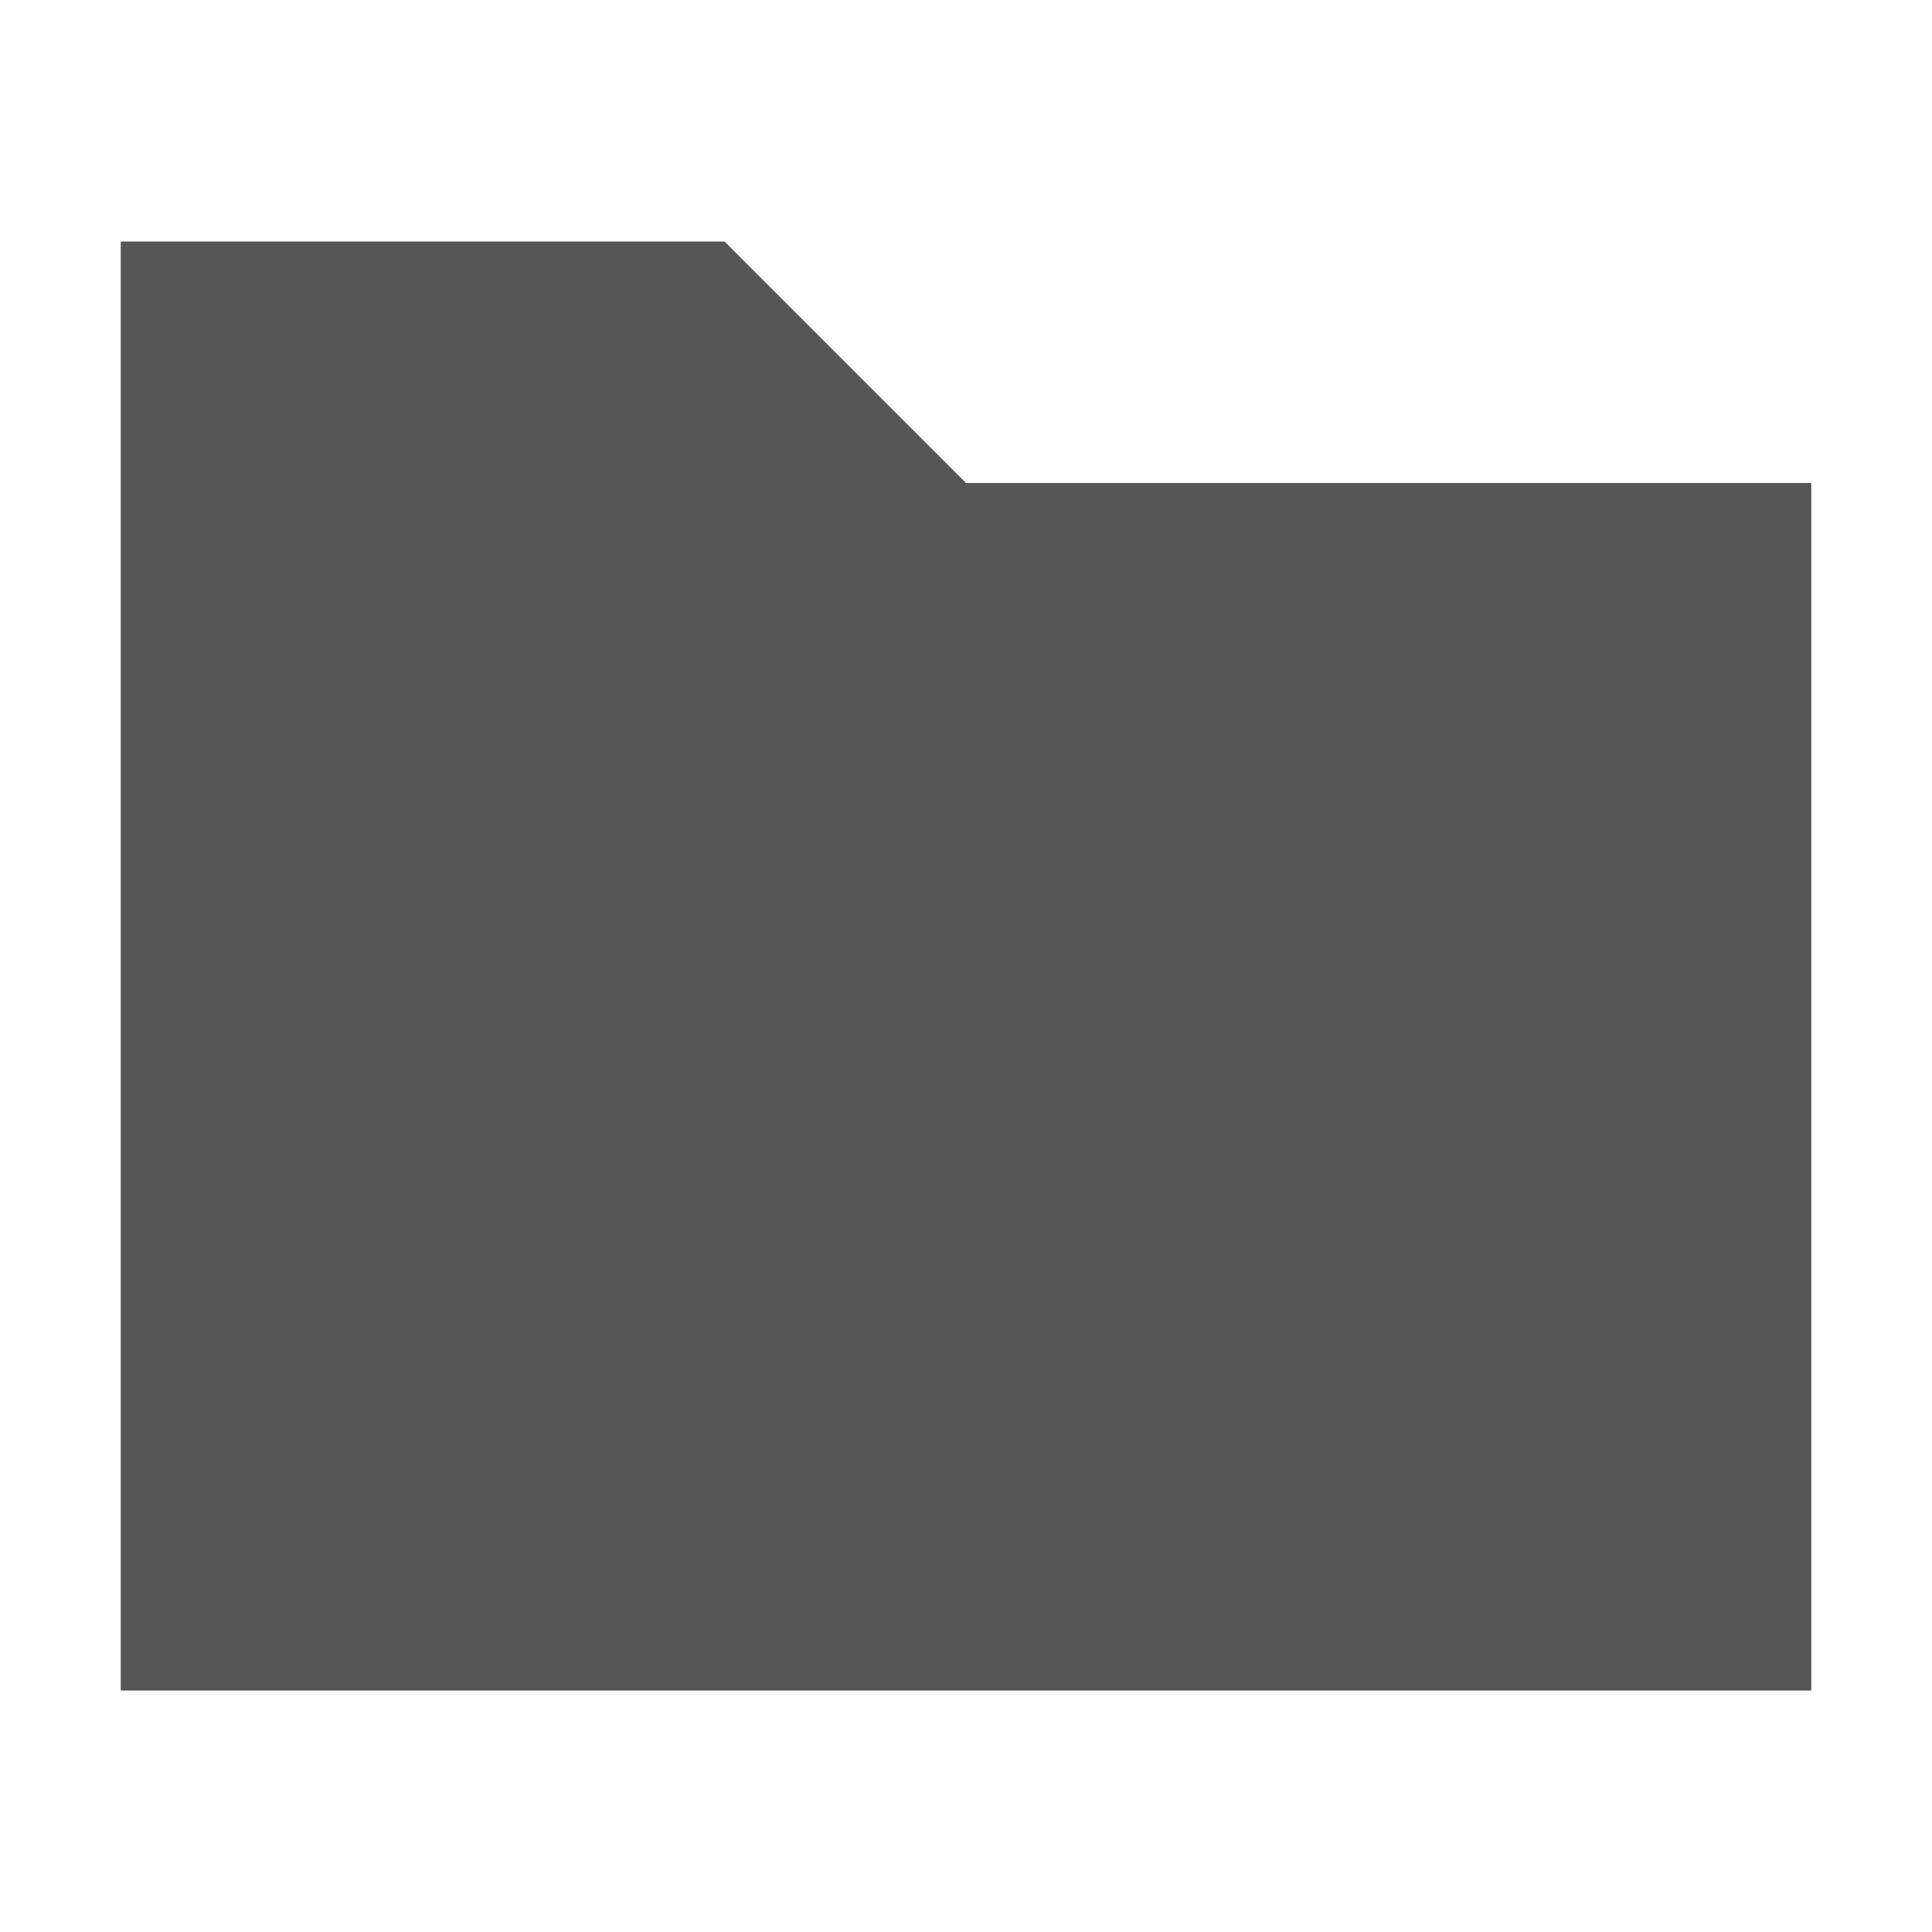
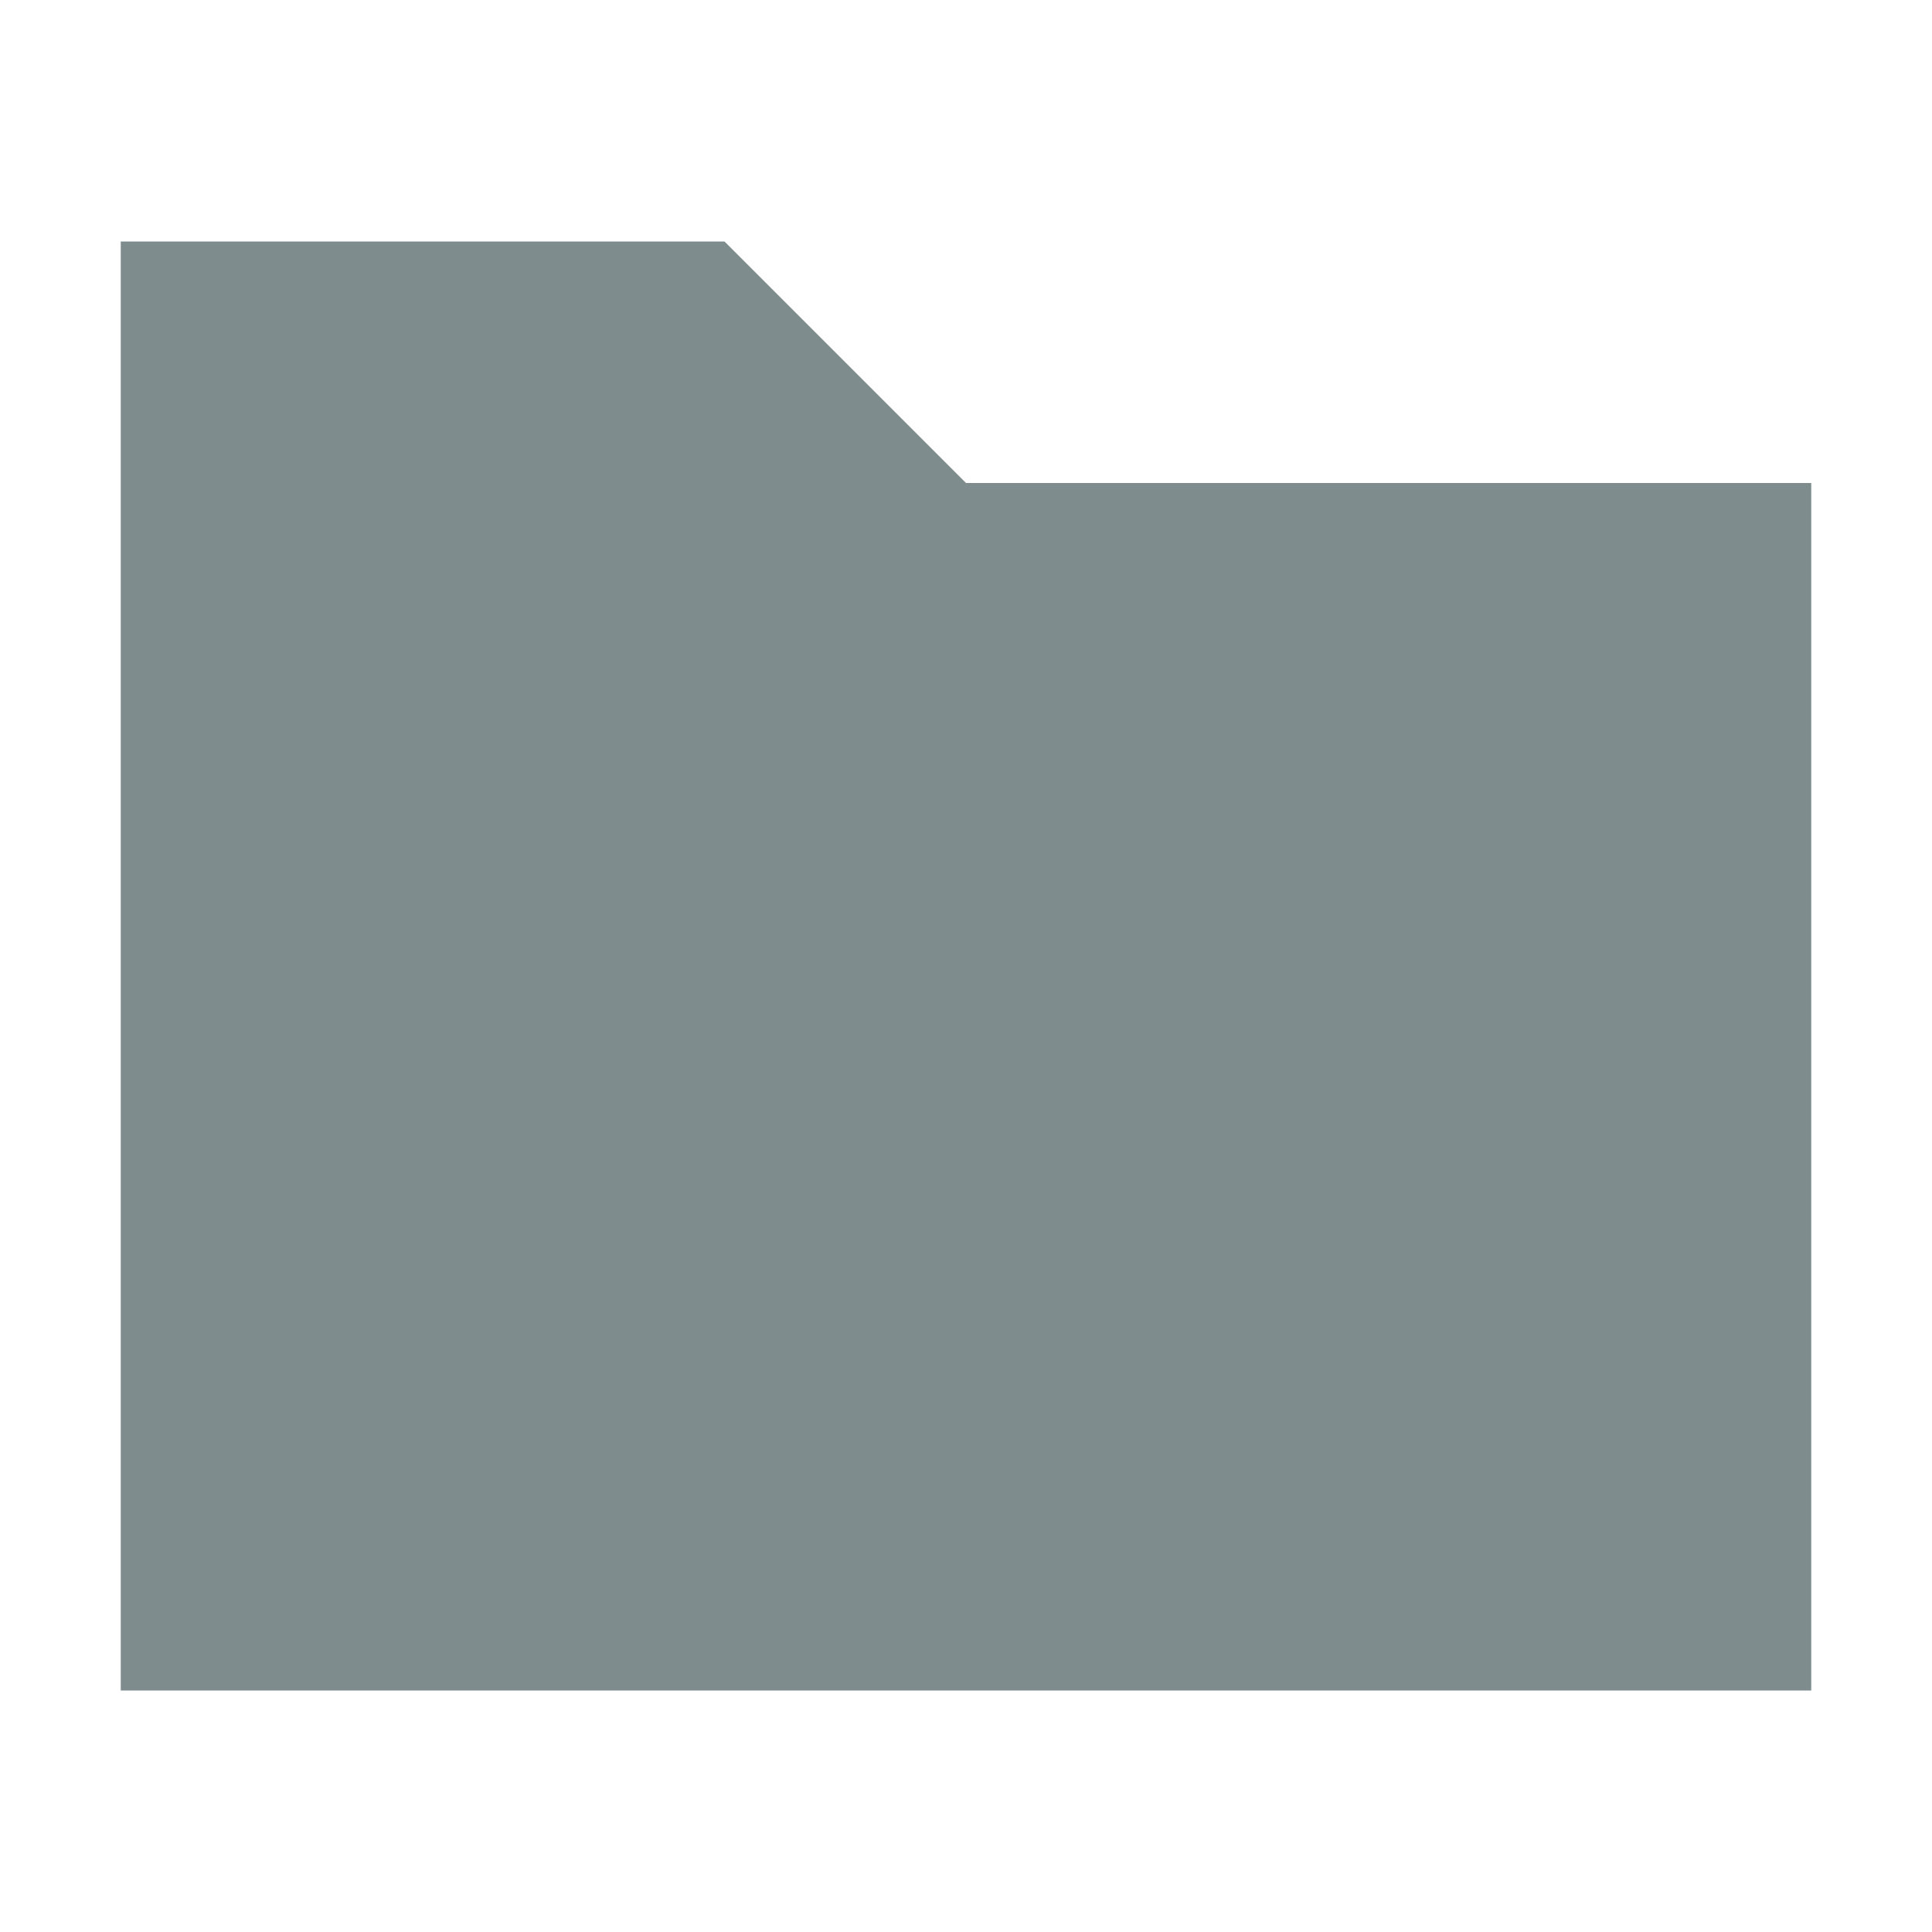
- <svg xmlns="http://www.w3.org/2000/svg" version="1.1" id="Layer_1" x="0px" y="0px" width="16px" height="16px" viewBox="0 2 16 16" enable-background="new 0 2 16 16" xml:space="preserve">
-   <path fill="#555555" d="M1,4v12h14V6H8L6,4H1z" />
+ <svg xmlns="http://www.w3.org/2000/svg" version="1.1" id="Layer_1" x="0px" y="0px" width="16px" height="16px" viewBox="0 0 16 16" enable-background="new 0 0 16 16" xml:space="preserve">
+   <path fill="#7F8C8D" d="M1,2v12h14V4H8L6,2H1z" />
</svg>
